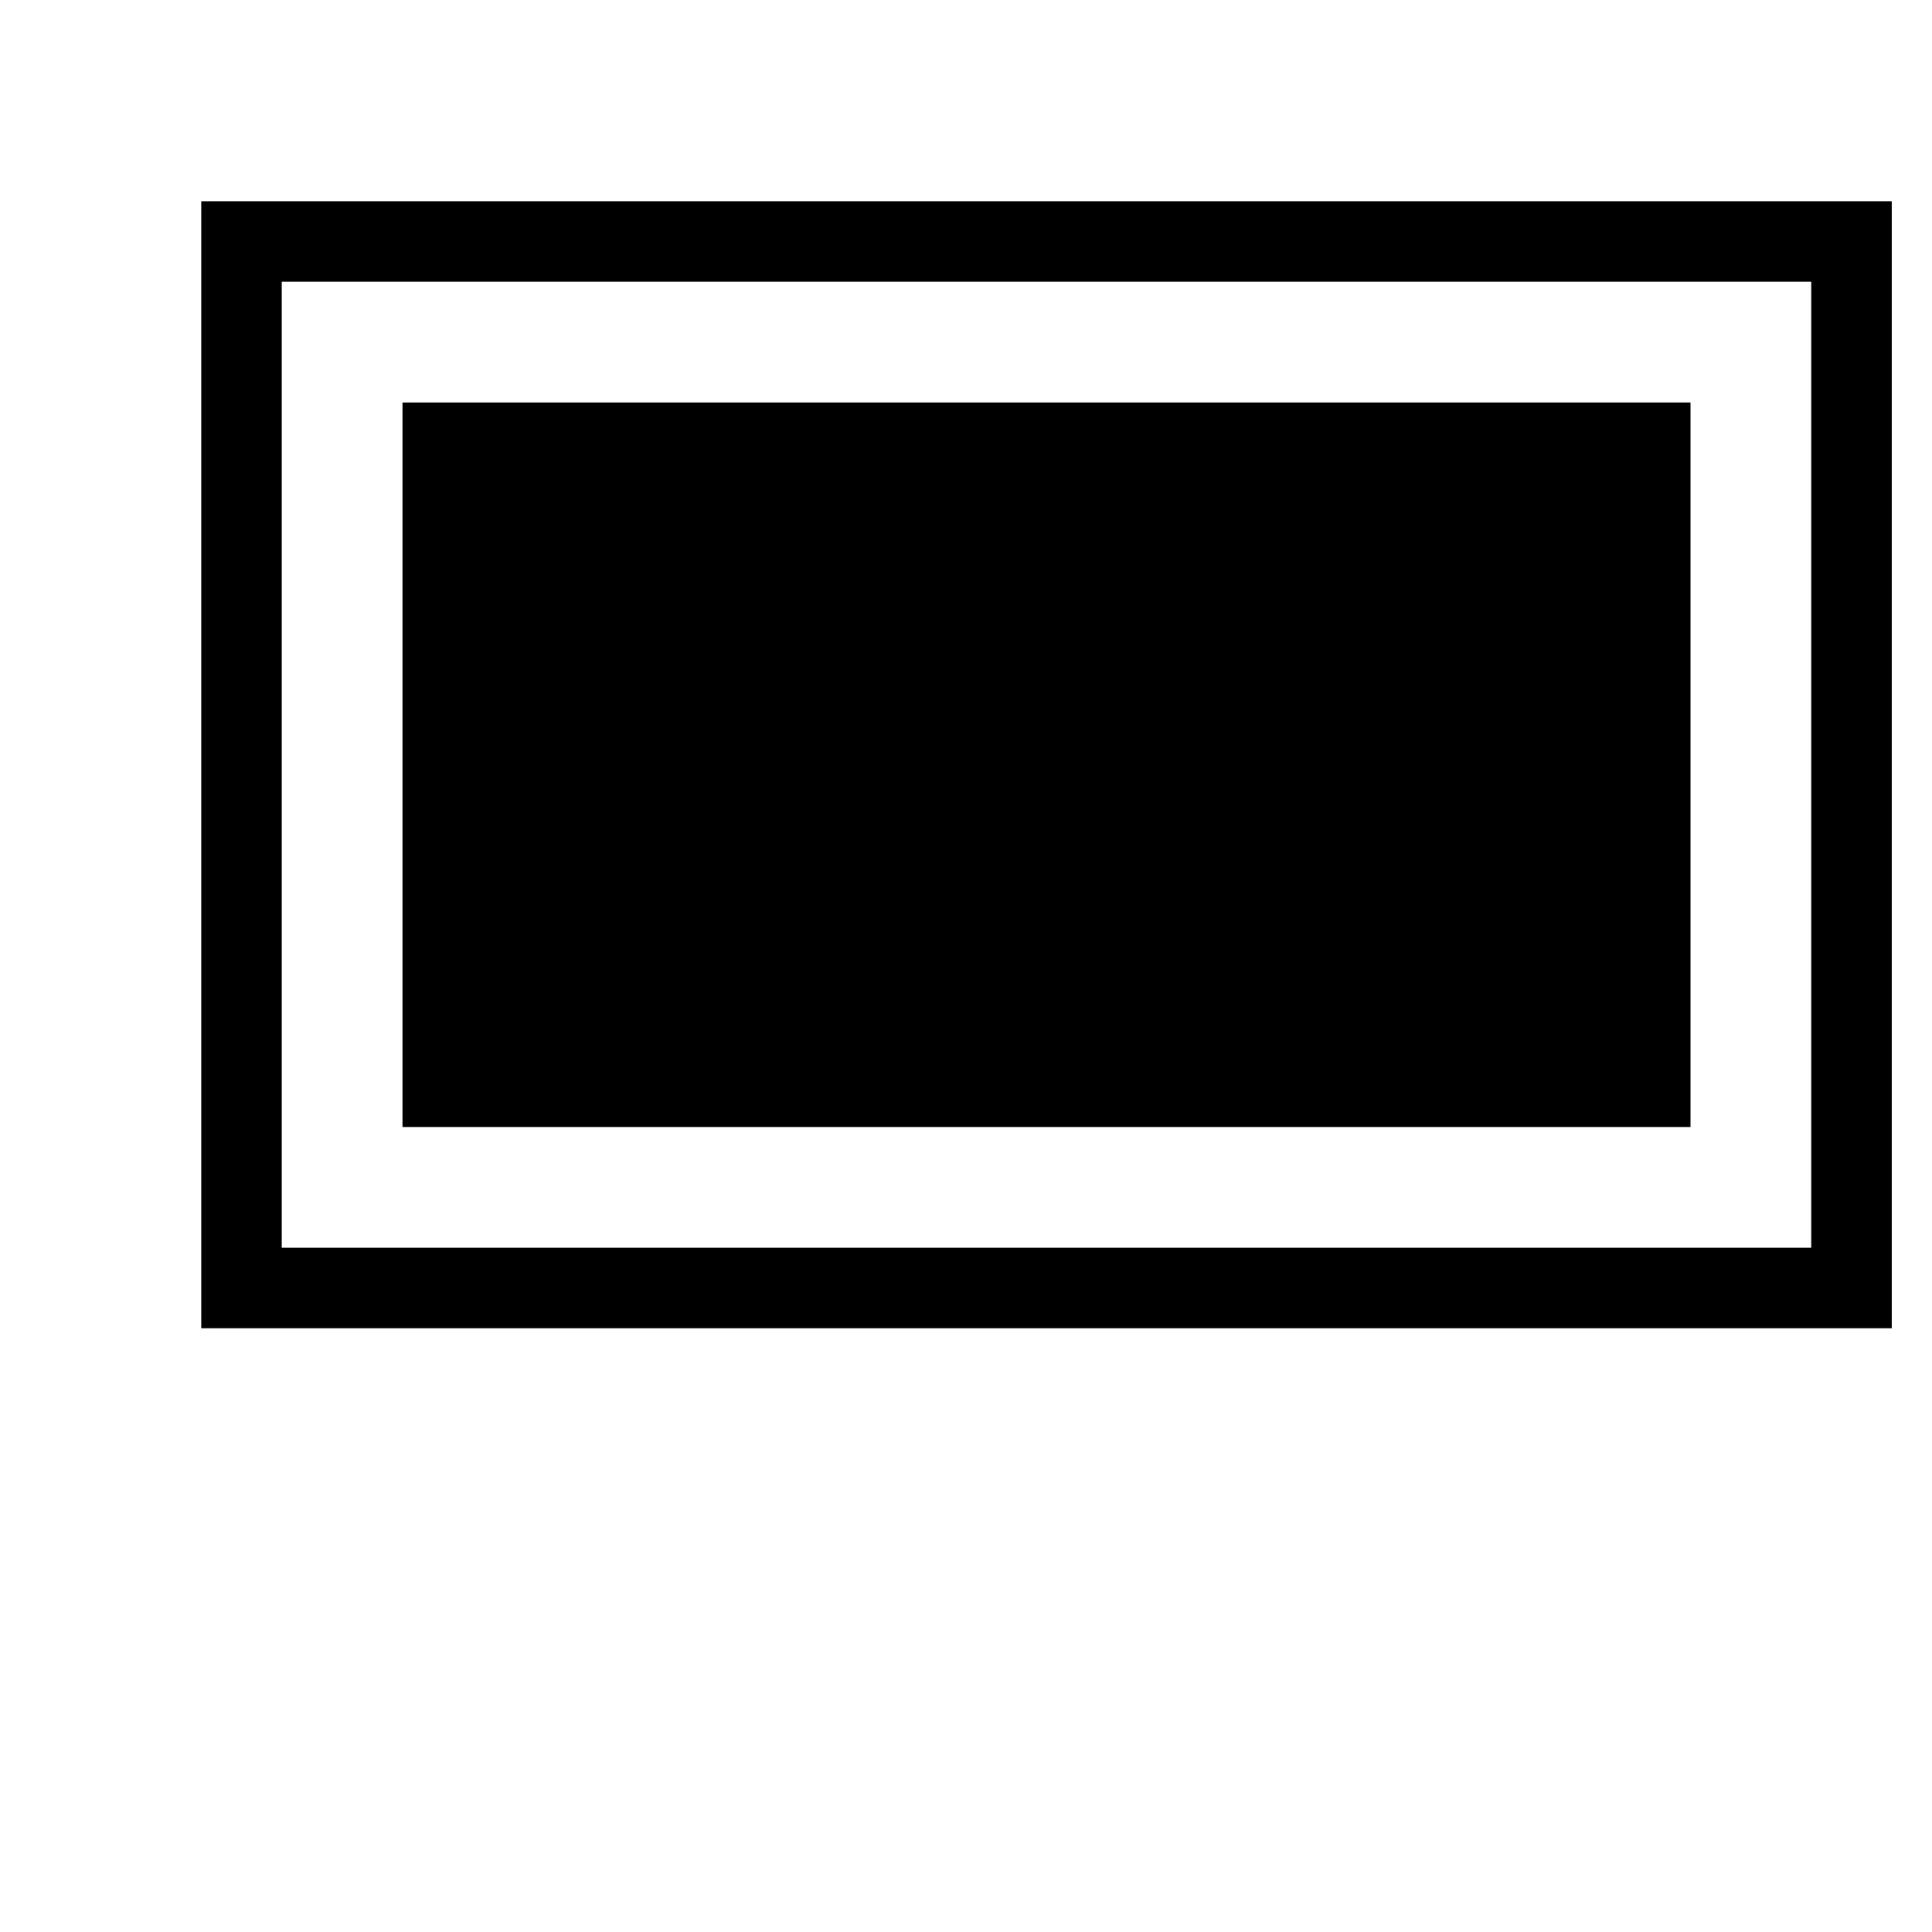
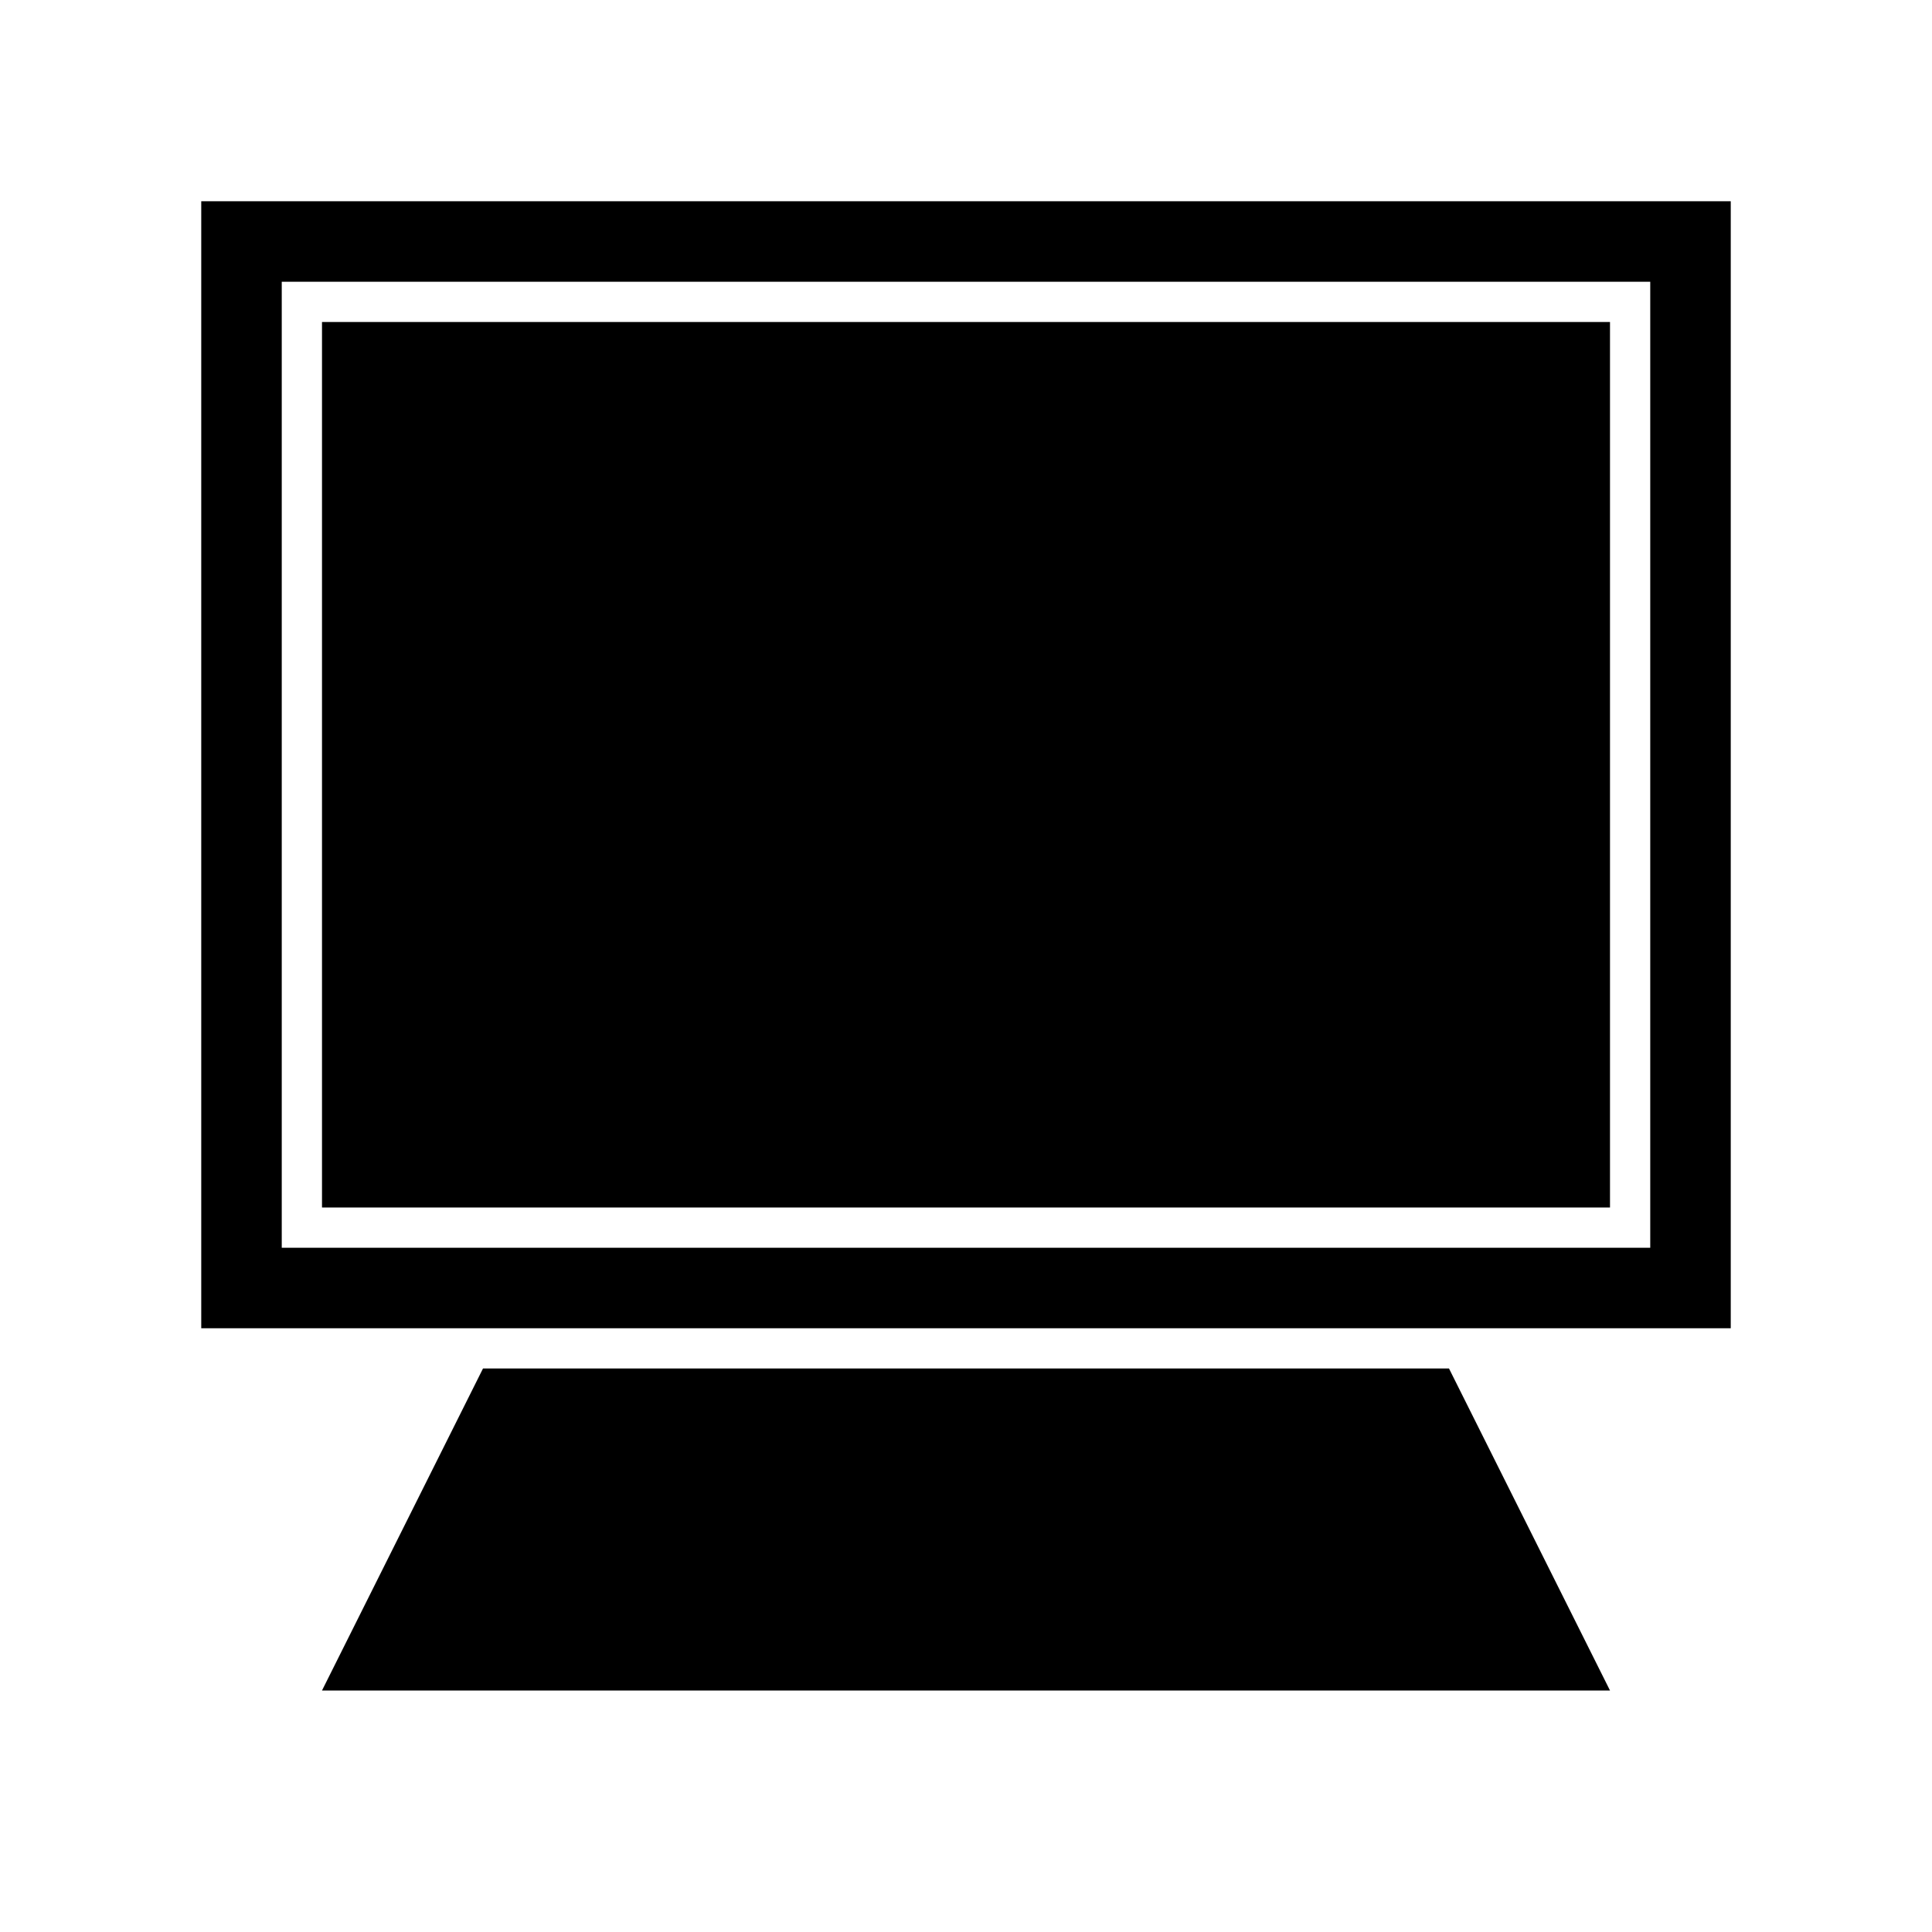
<svg xmlns="http://www.w3.org/2000/svg" viewbox="0 0 24 24" width="24" height="24">
-   <rect x="3" y="3" width="20" height="13" stroke="black" stroke-width="1" fill="none" />
-   <rect x="5" y="5" width="16" height="9" />
+   <rect x="3" y="3" width="18" height="13" stroke="black" stroke-width="1" fill="none" />
+   <rect x="4" y="4" width="16" height="11" />
+   <path d="M6 17 H18 L20 21 H4" />
</svg>
